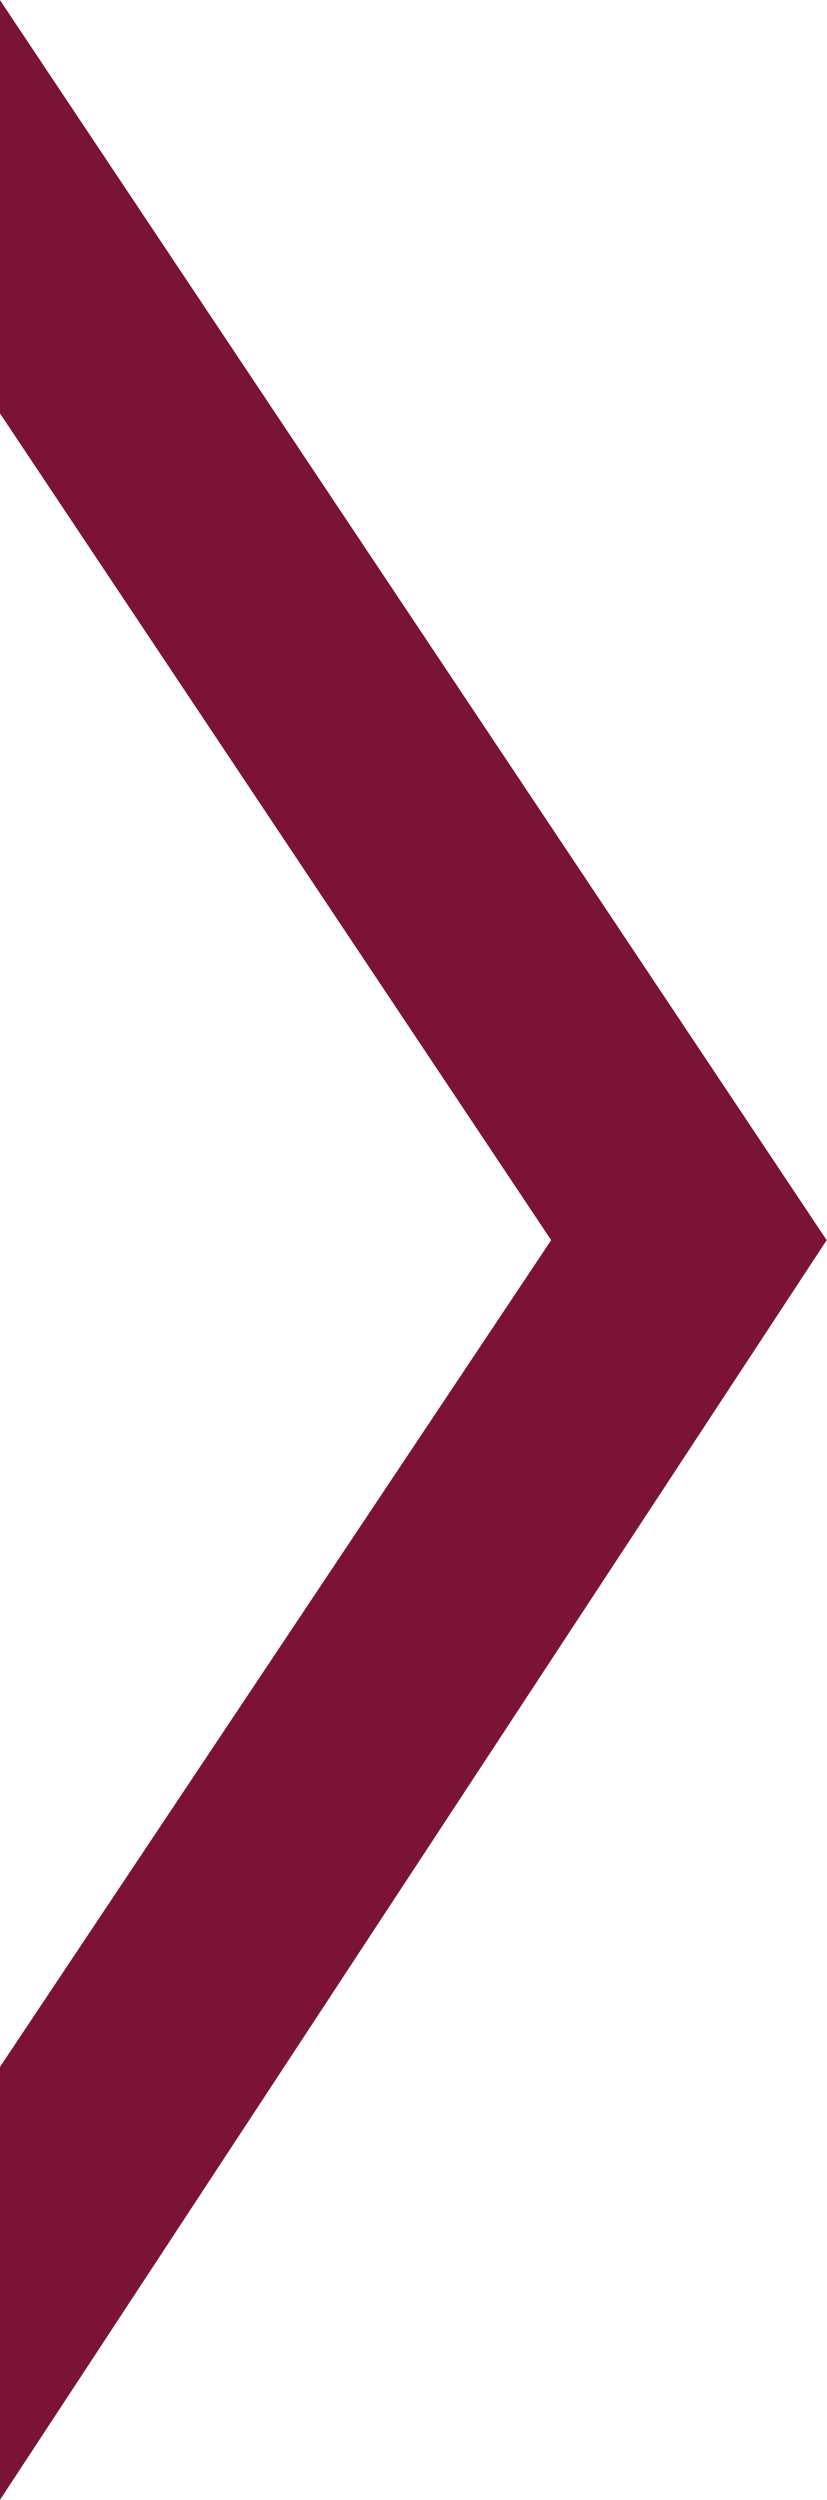
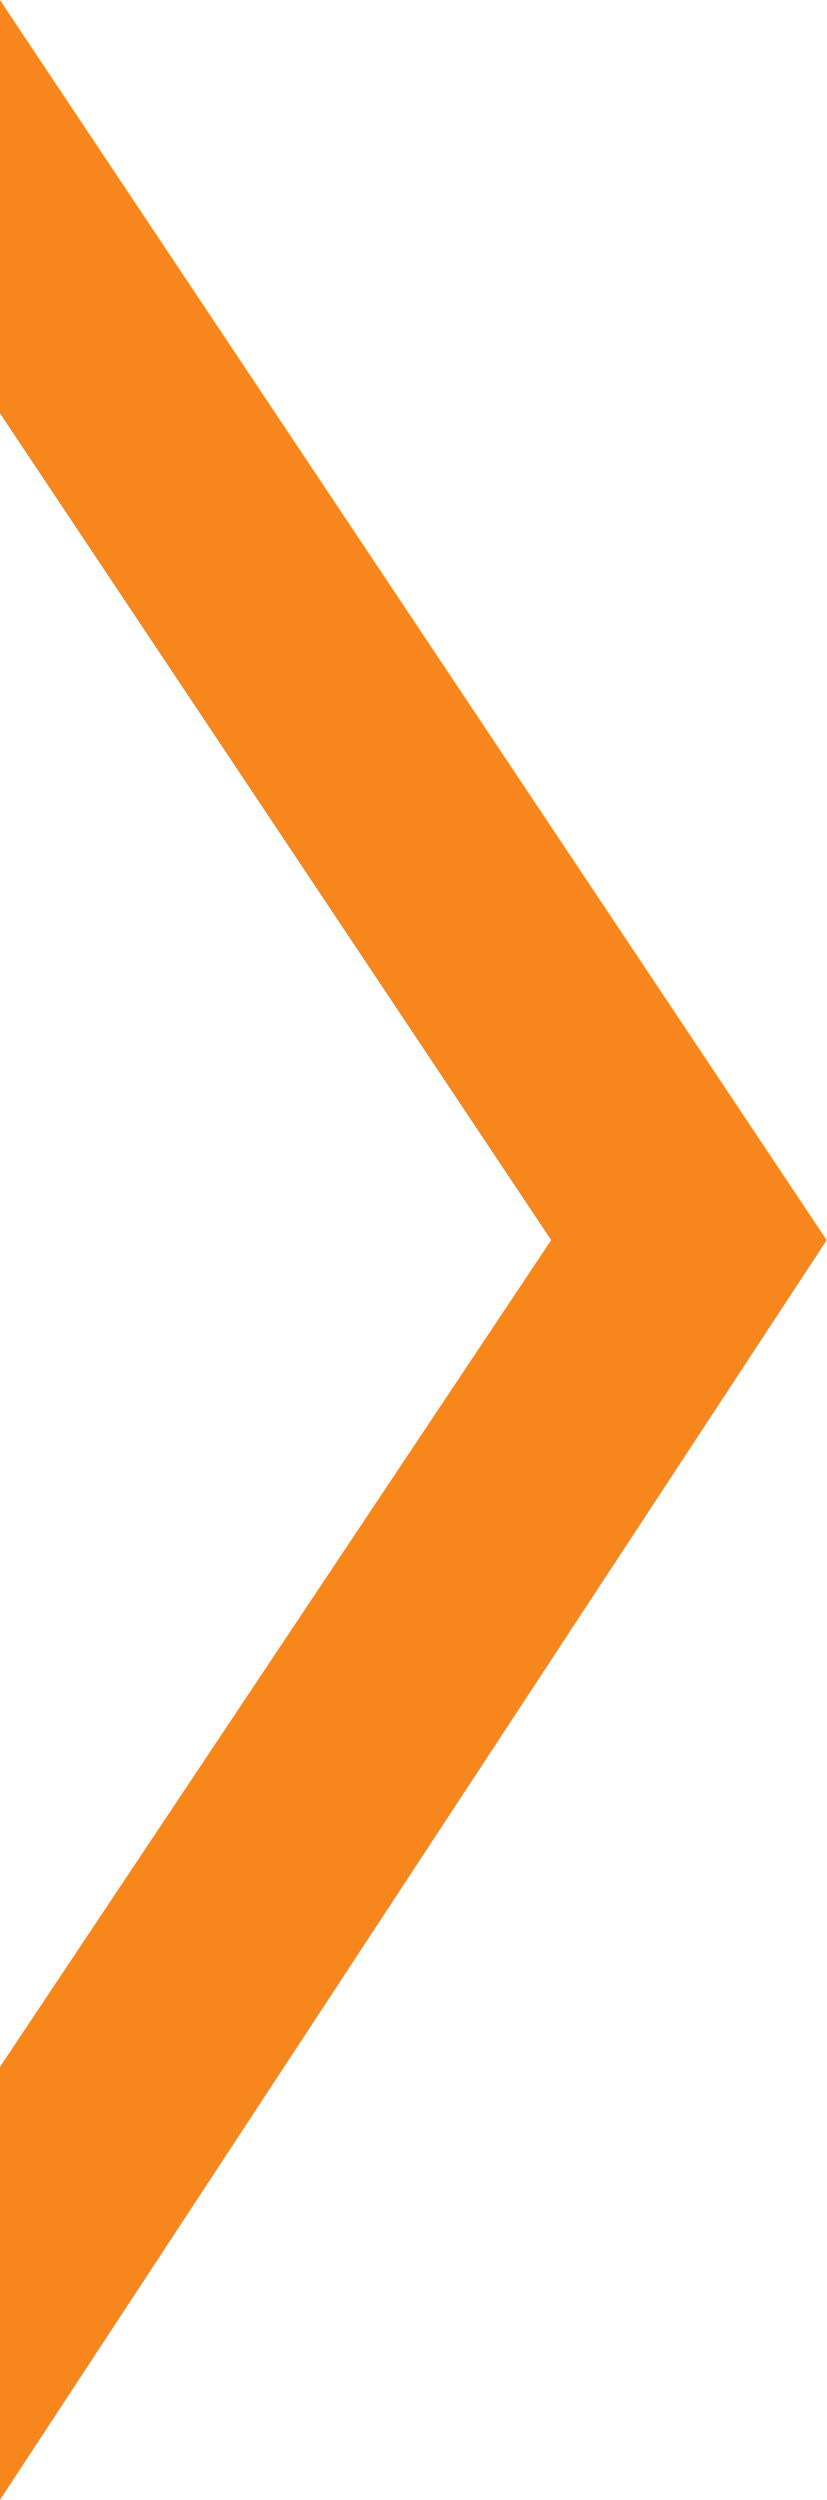
<svg xmlns="http://www.w3.org/2000/svg" width="4.233mm" height="12.801mm" viewBox="0 0 15 45.357" id="svg2" version="1.1">
  <defs id="defs4" />
  <g id="layer1" transform="translate(-180,-404.8622)">
-     <path style="fill:#7a1336;fill-opacity:1;fill-rule:evenodd;stroke:none;stroke-width:1px;stroke-linecap:butt;stroke-linejoin:miter;stroke-opacity:1" d="m 180,404.862 0,7.5 10,15 -10,15 0,7.857 15,-22.857 z" id="path4138" />
+     <path style="fill:#f7861c;fill-opacity:1;fill-rule:evenodd;stroke:none;stroke-width:1px;stroke-linecap:butt;stroke-linejoin:miter;stroke-opacity:1" d="m 180,404.862 0,7.5 10,15 -10,15 0,7.857 15,-22.857 z" id="path4138" />
  </g>
</svg>
